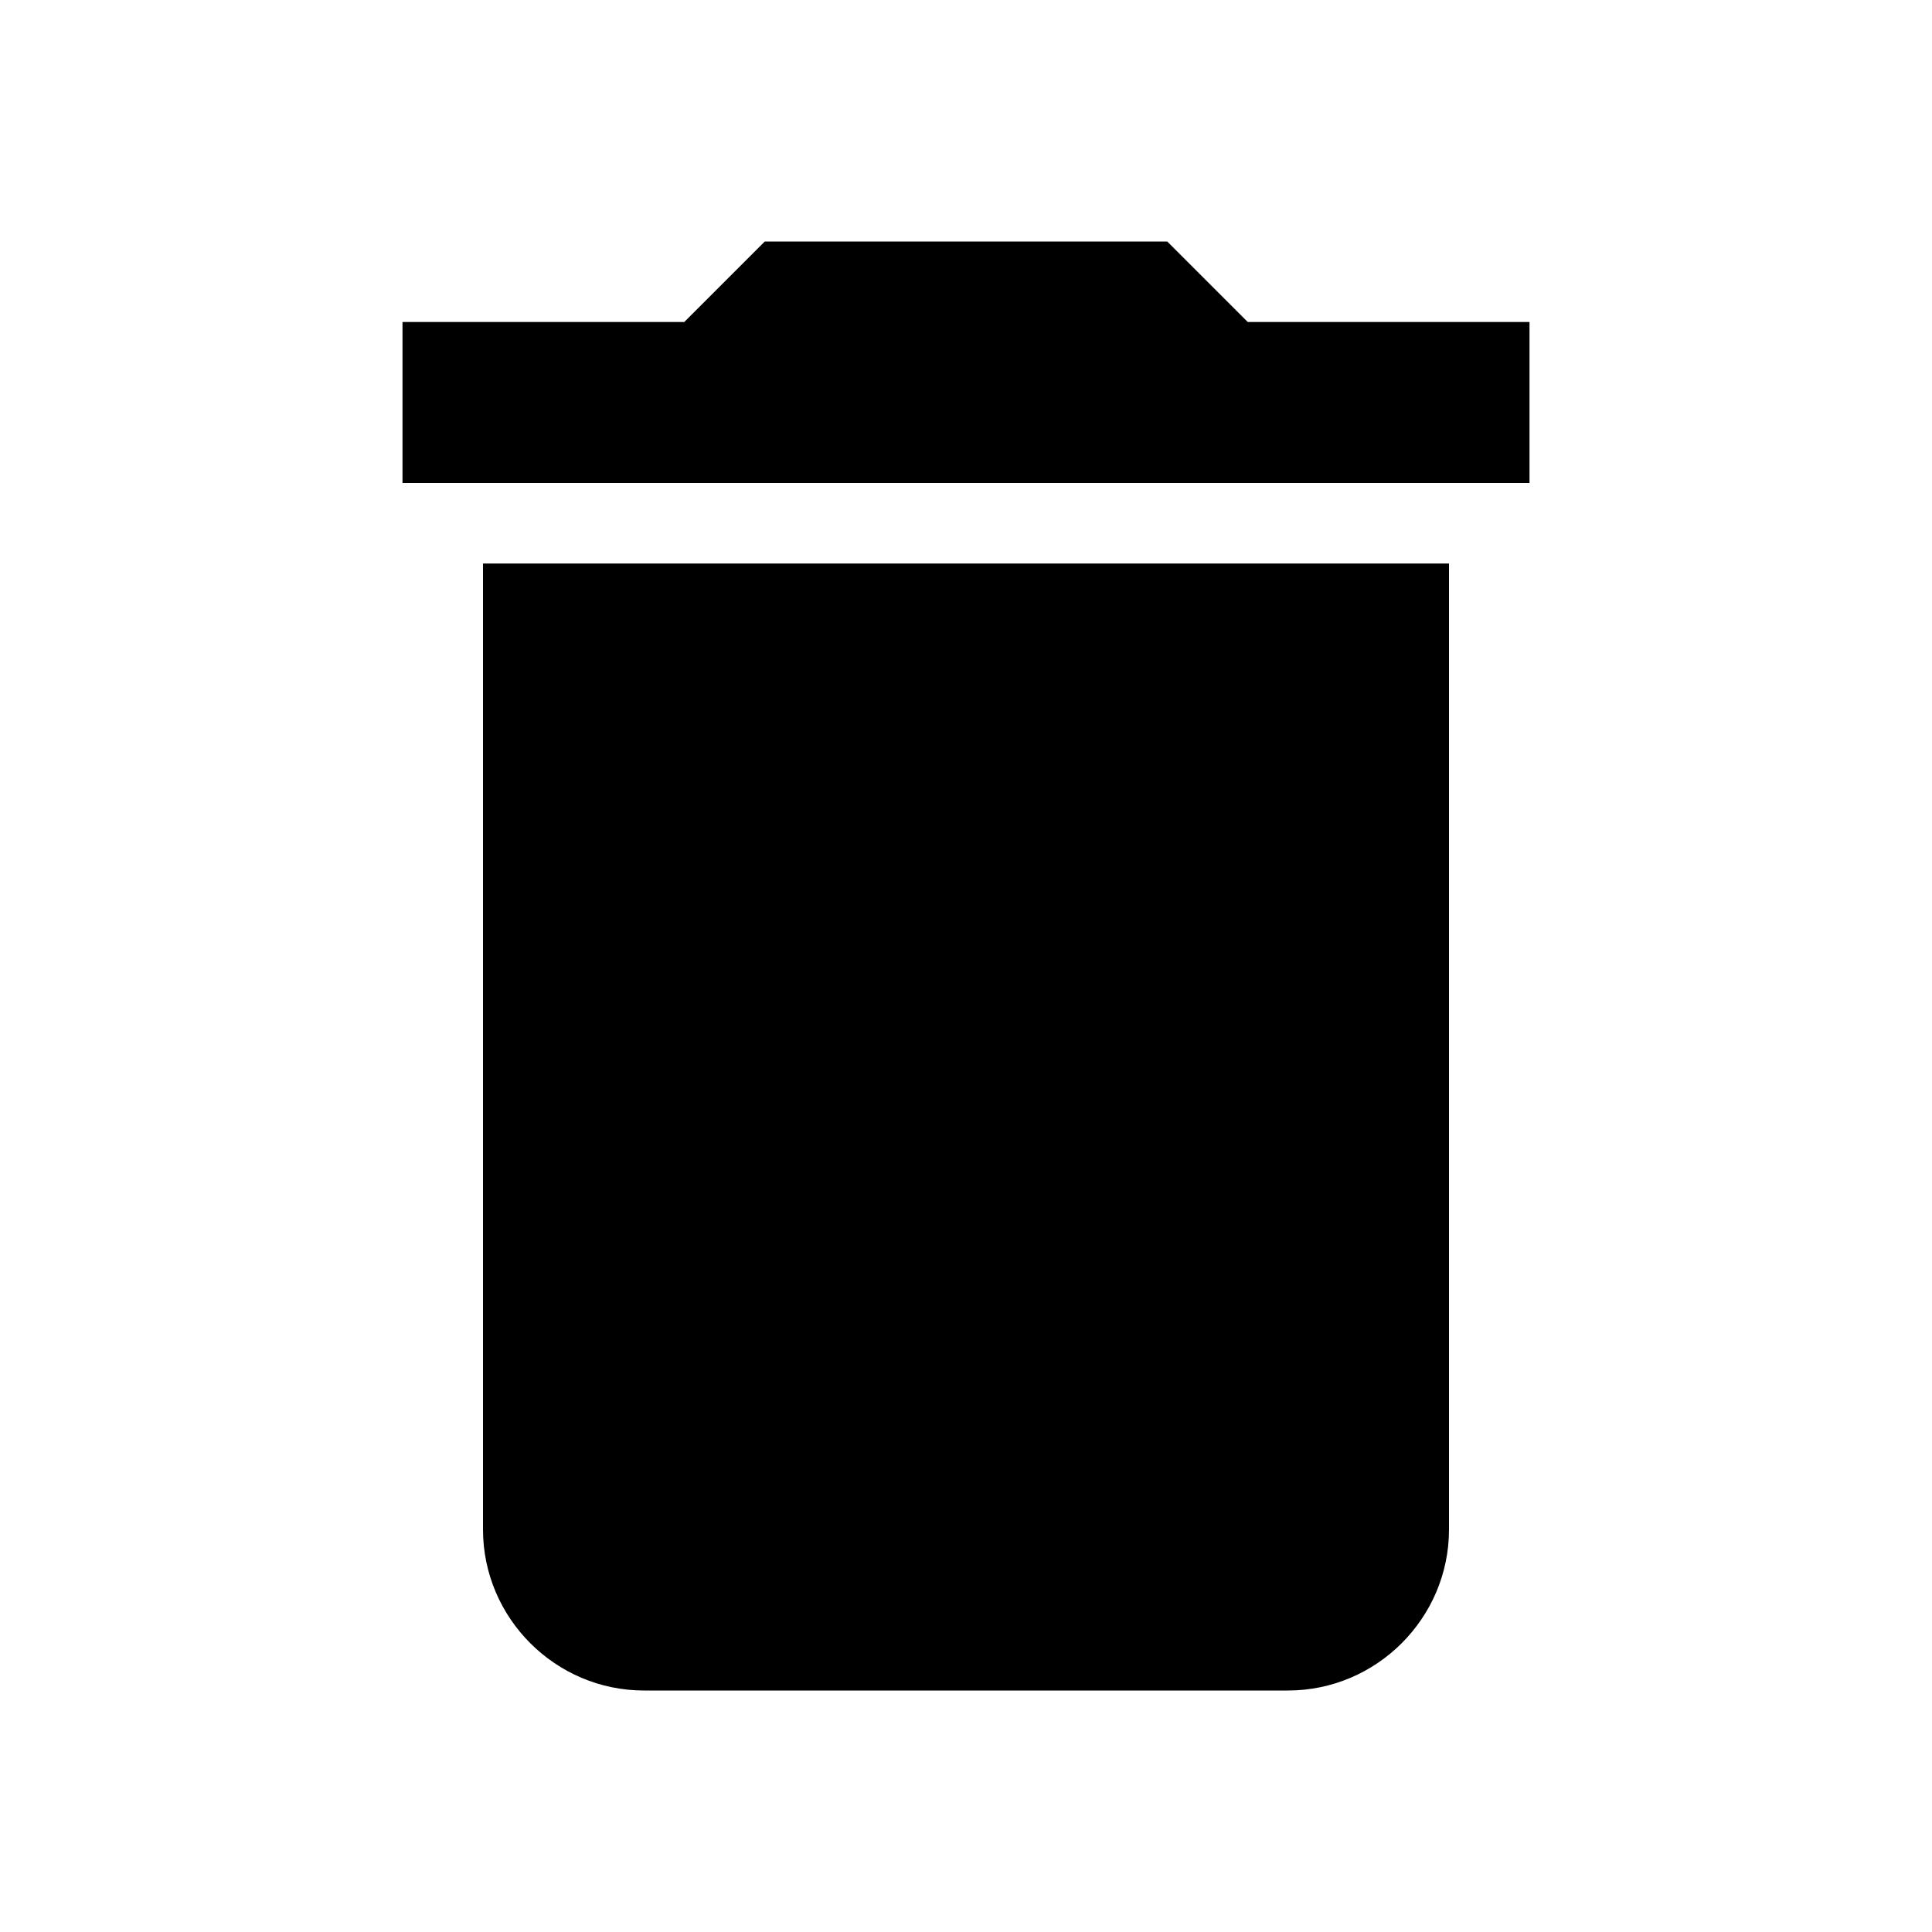
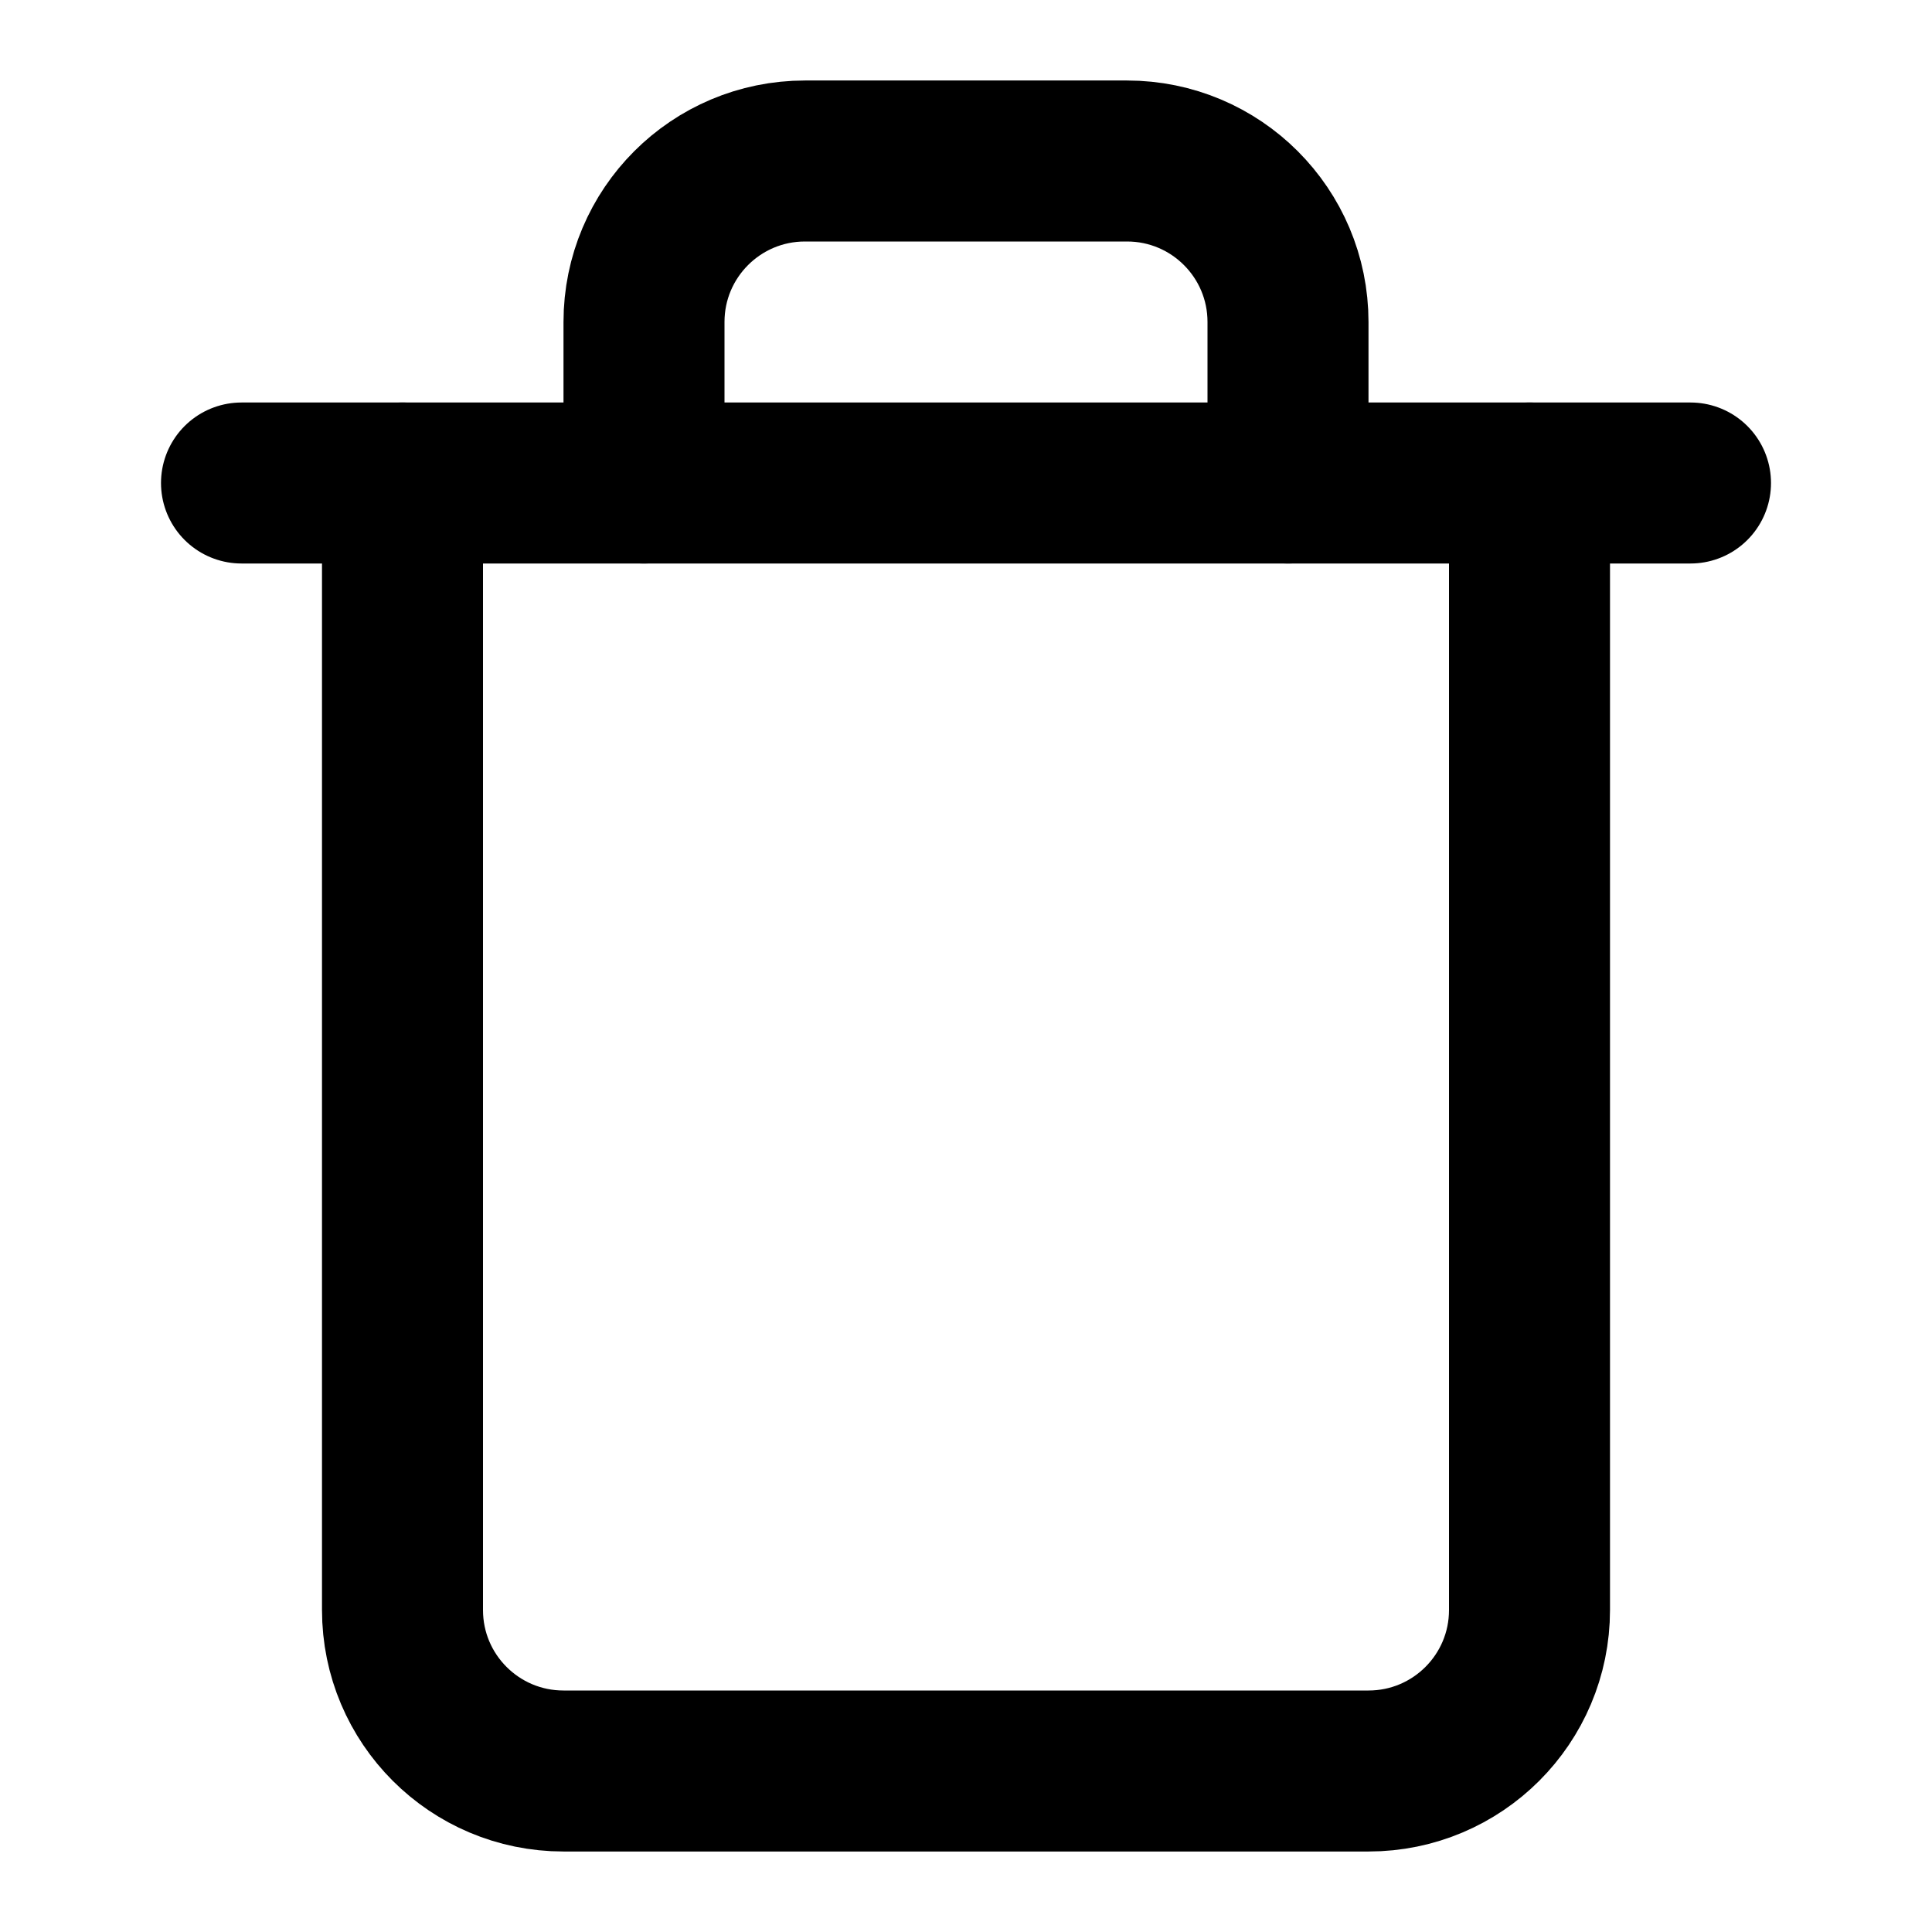
<svg xmlns="http://www.w3.org/2000/svg" width="24" height="24" viewBox="0 0 24 24" fill="none">
-   <path d="M6 19C6 20.1 6.9 21 8 21H16C17.1 21 18 20.1 18 19V7H6V19ZM19 4H15.5L14.5 3H9.5L8.5 4H5V6H19V4Z" fill="currentColor" />
+   <path d="M3 6H5H21" stroke="#000000" stroke-width="2" stroke-linecap="round" stroke-linejoin="round" />
+   <path d="M19 6V20C19 21.105 18.105 22 17 22H7C5.895 22 5 21.105 5 20V6M8 6V4C8 2.895 8.895 2 10 2H14C15.105 2 16 2.895 16 4V6" stroke="#000000" stroke-width="2" stroke-linecap="round" stroke-linejoin="round" />
</svg>
